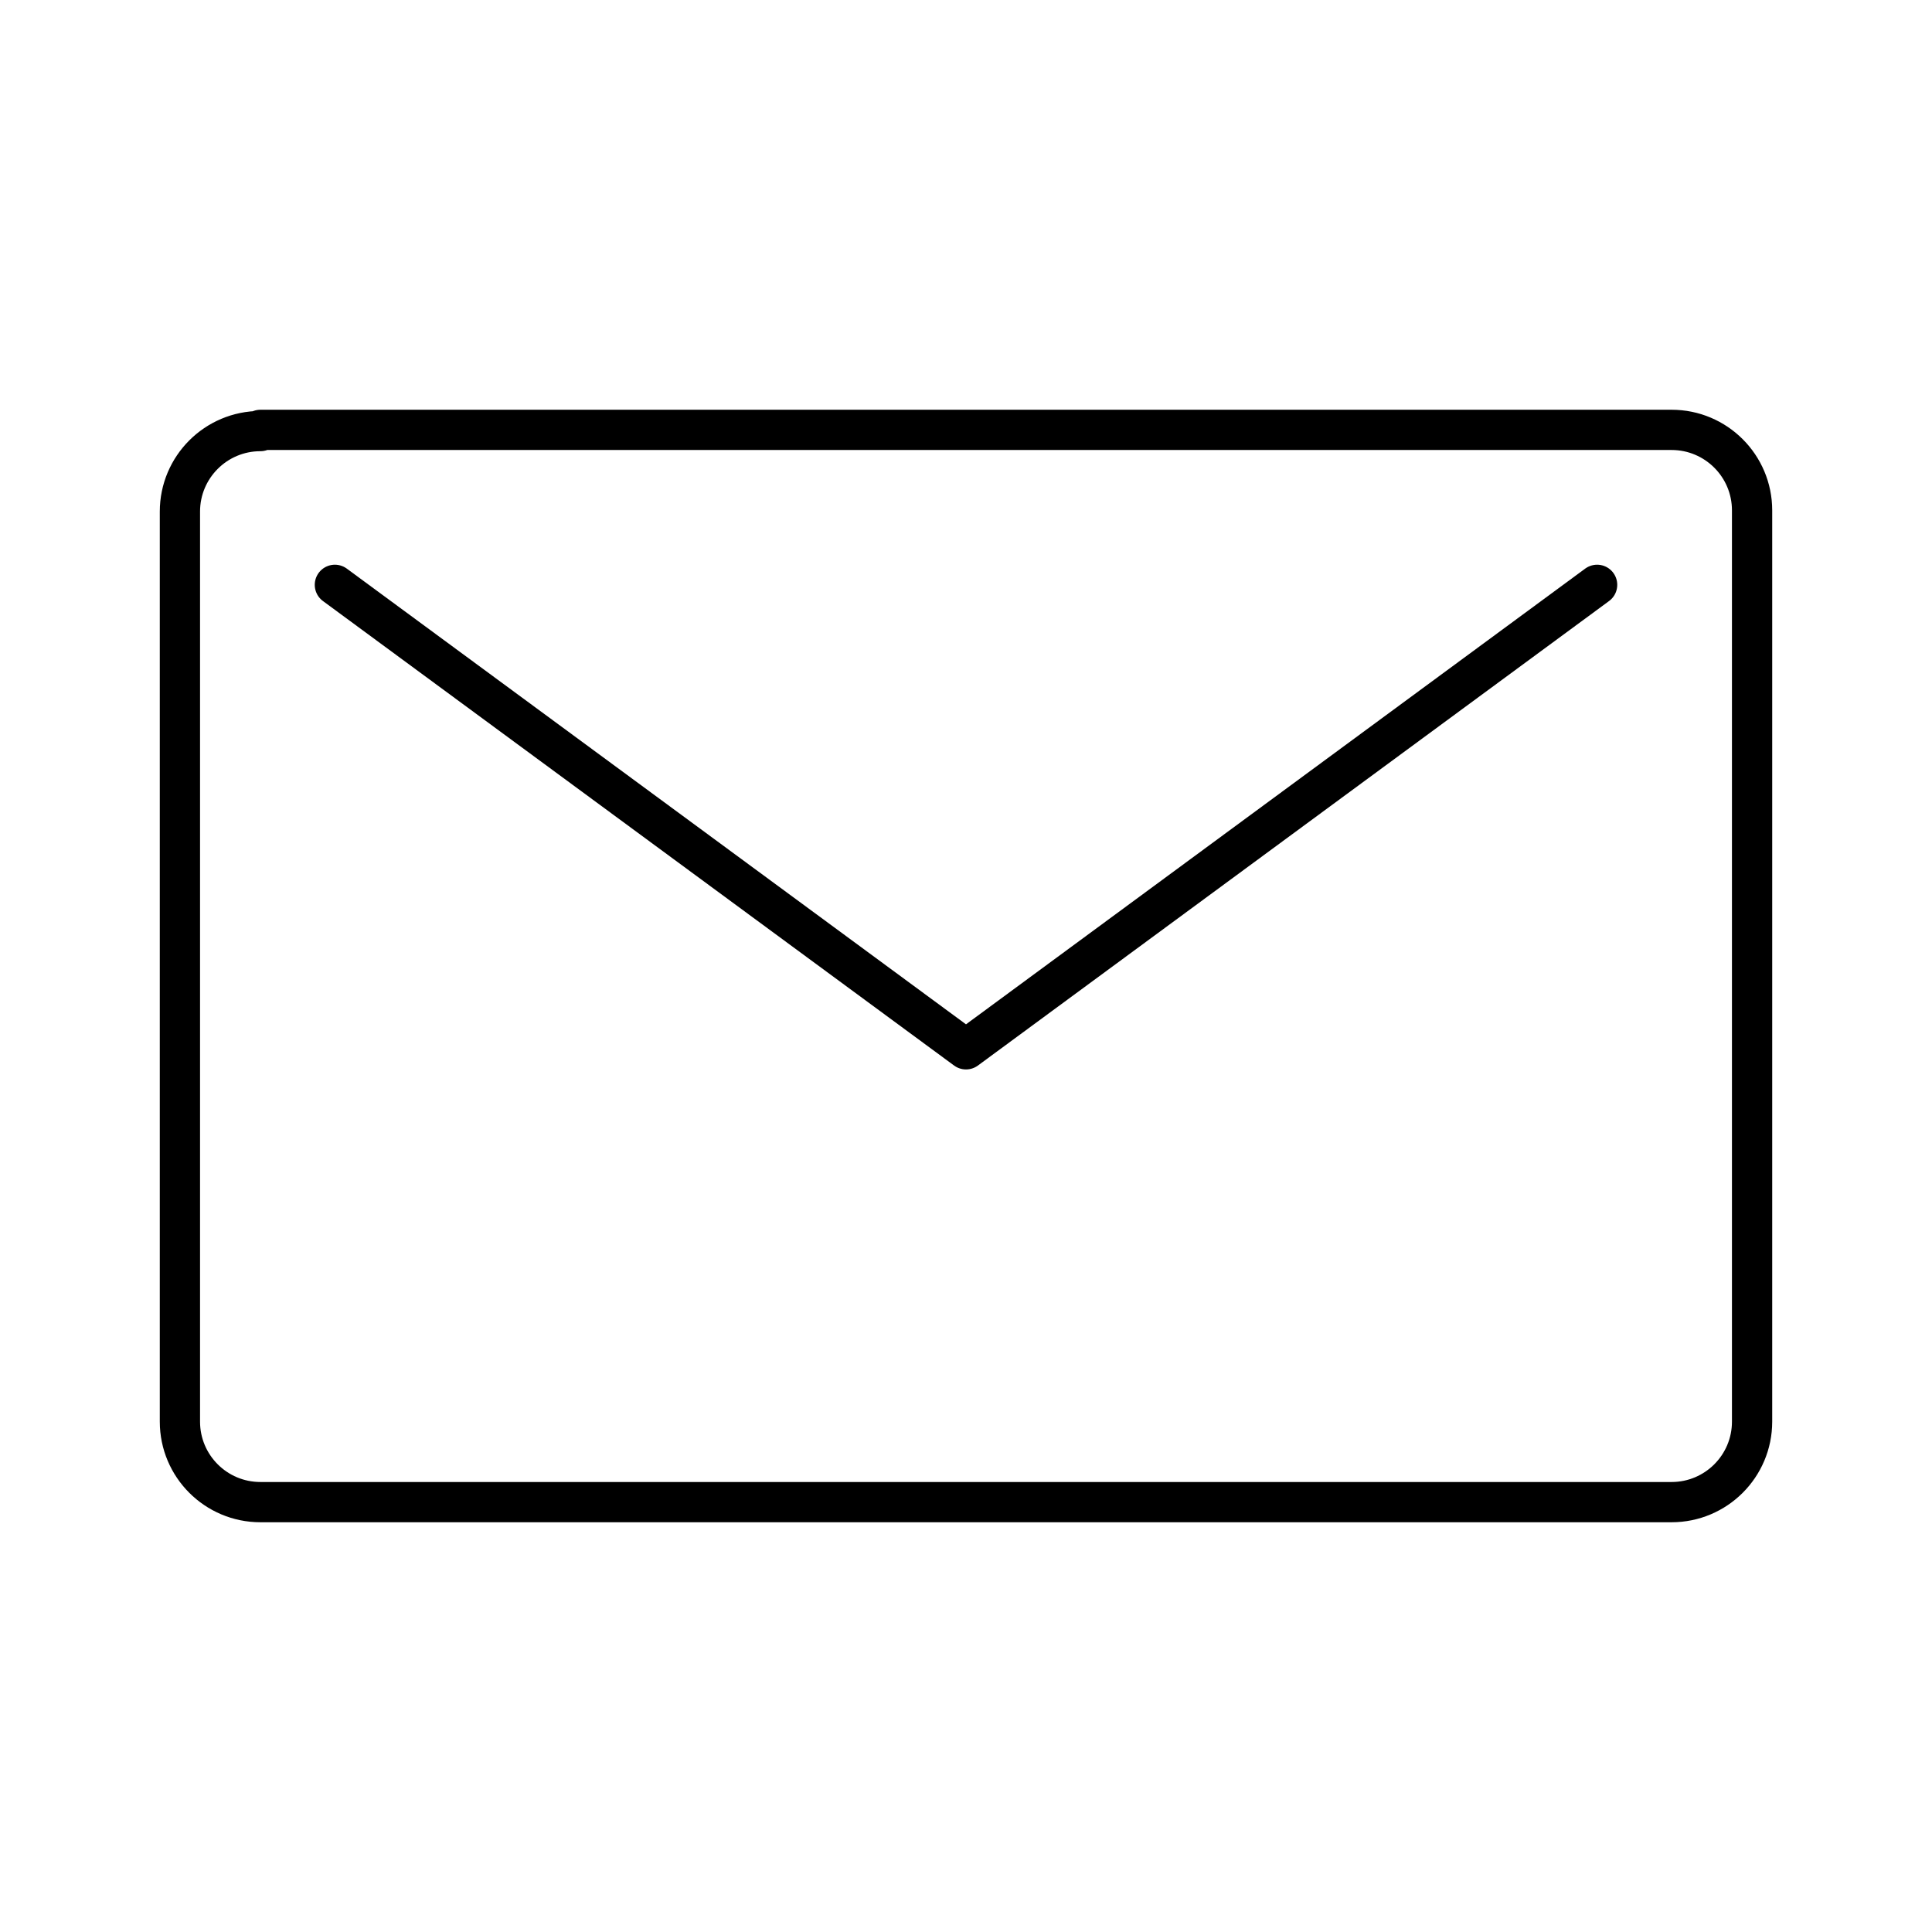
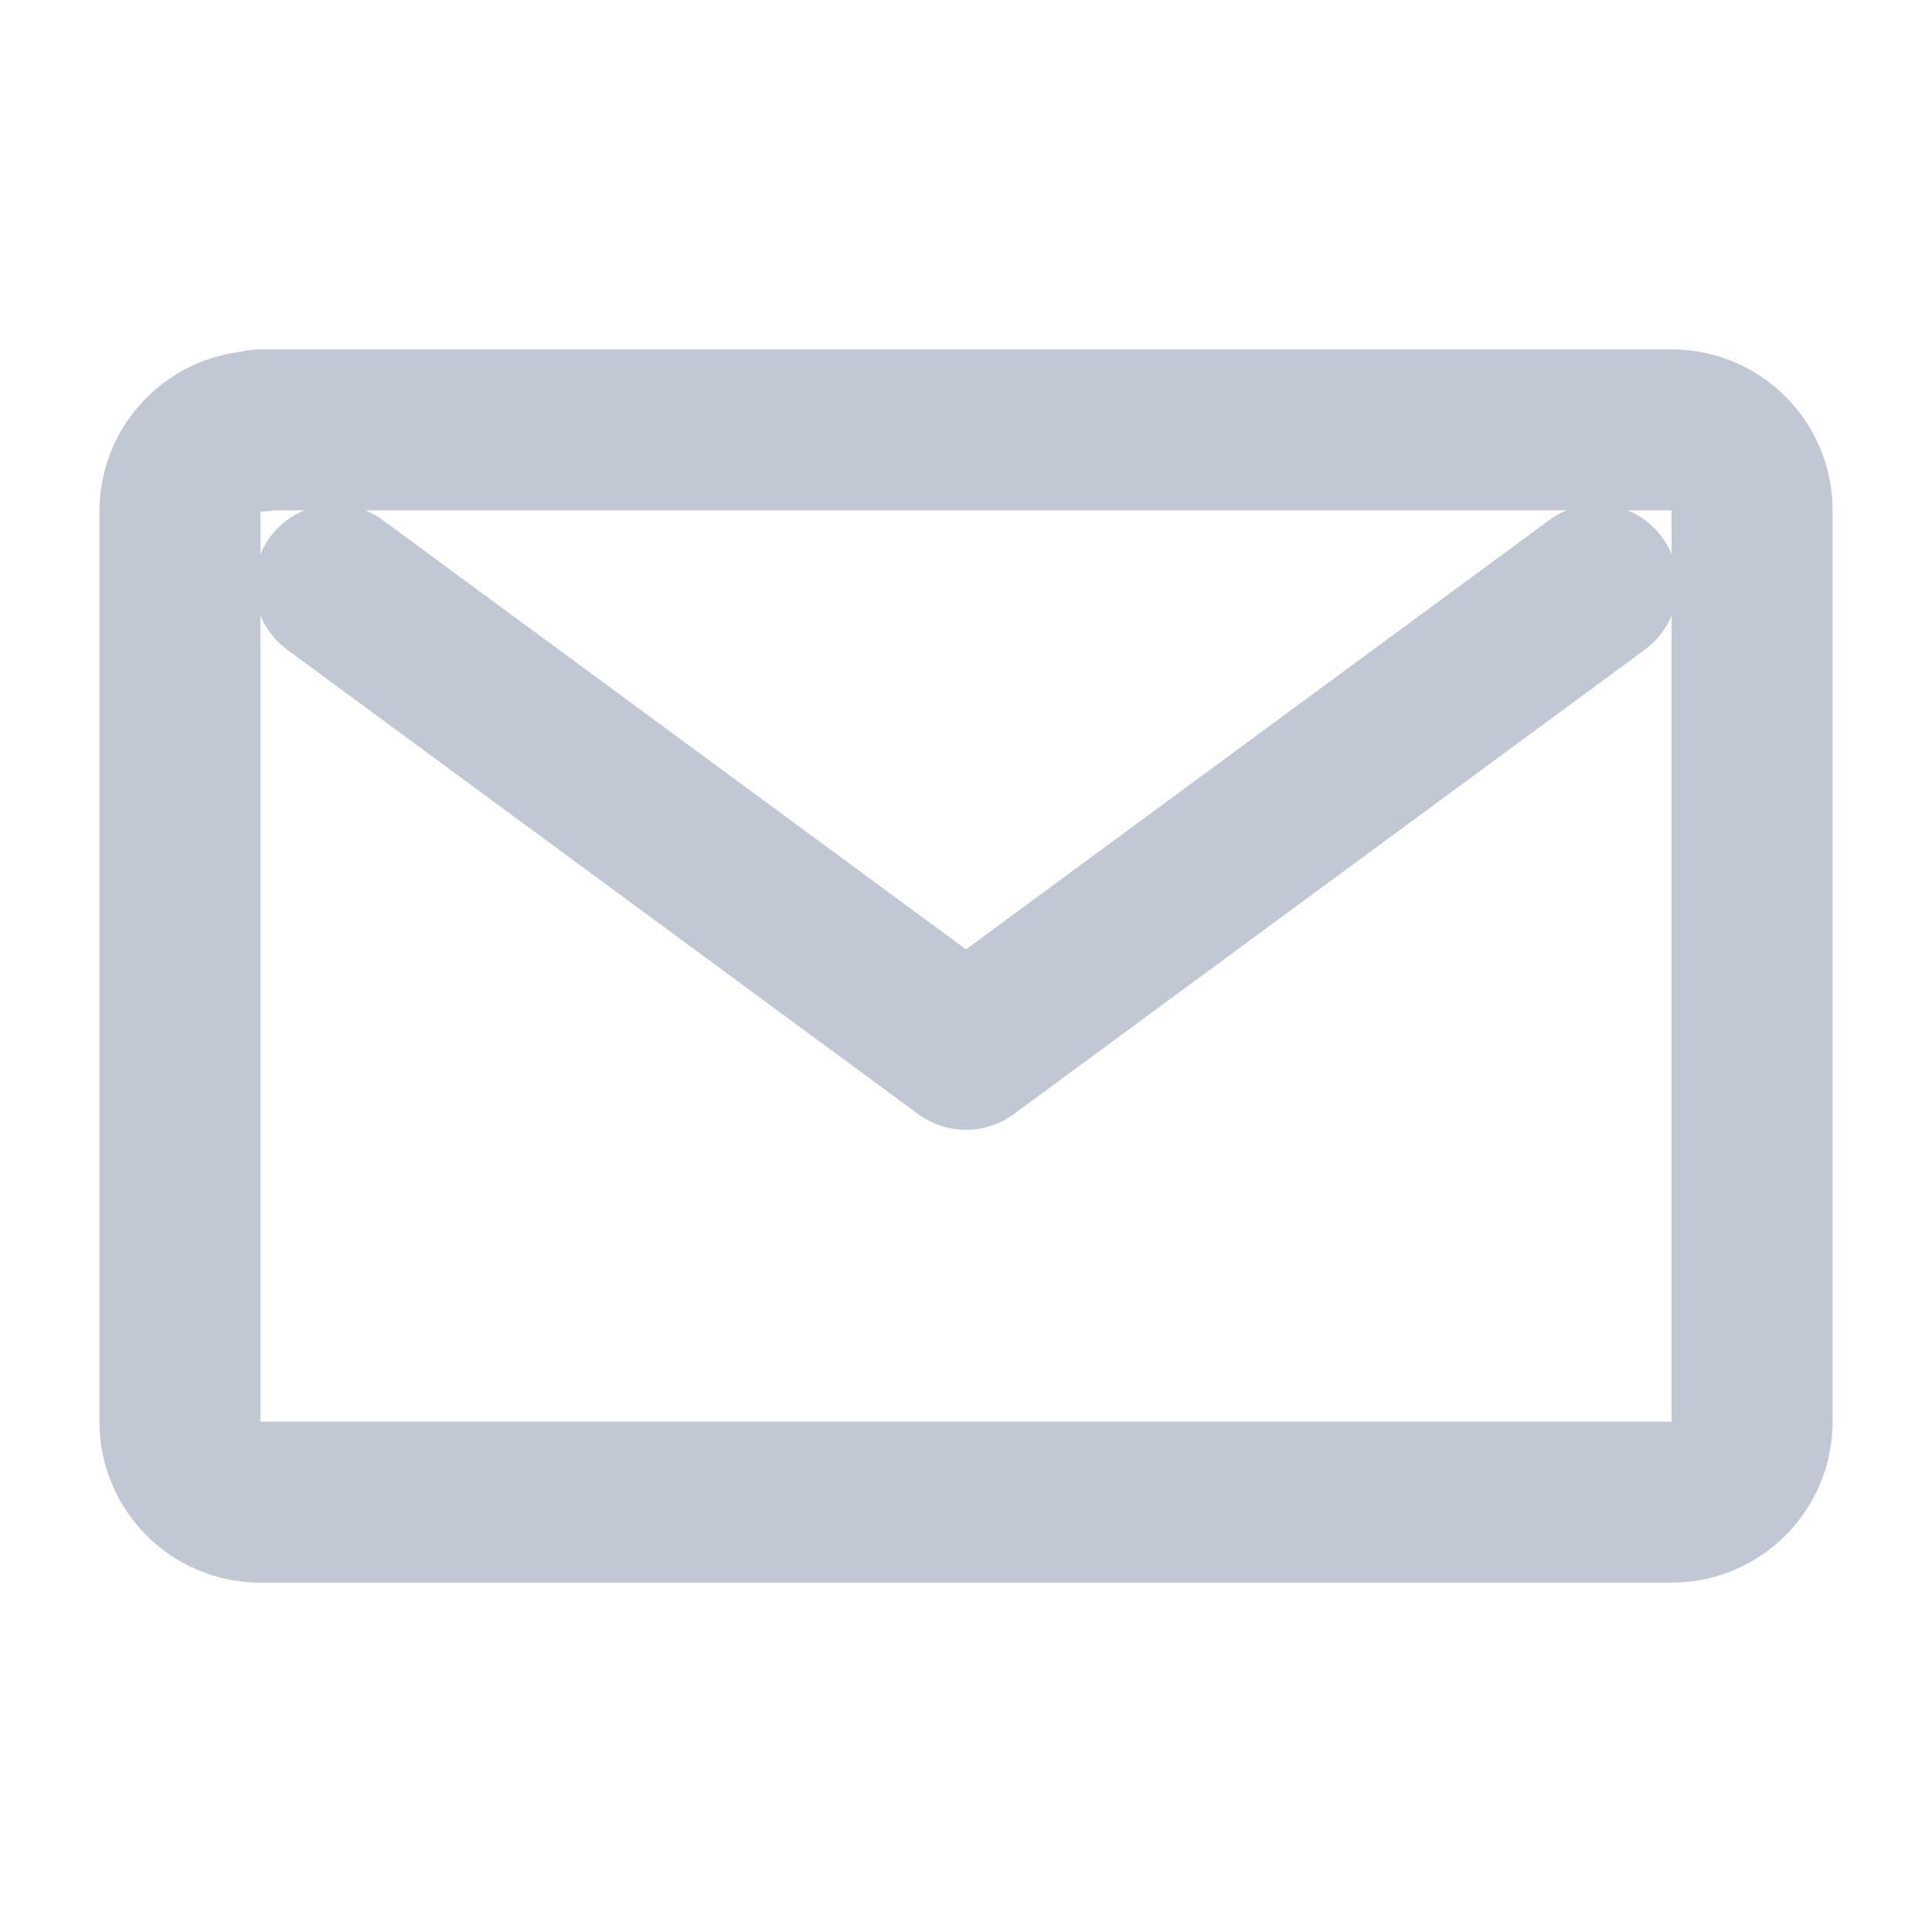
<svg xmlns="http://www.w3.org/2000/svg" width="800px" height="800px" viewBox="0 0 48 48" id="Layer_2" data-name="Layer 2">
  <defs>
-     <style>.cls-1{fill:none;stroke:#000000;stroke-linecap:round;stroke-linejoin:round;}</style>
+     <style>.cls-1{fill:none;;stroke-linecap:round;stroke-linejoin:round;}</style>
  </defs>
-   <path class="cls-1" d="M6.47,10.71a2,2,0,0,0-2,2h0V35.32a2,2,0,0,0,2,2H41.53a2,2,0,0,0,2-2h0V12.68a2,2,0,0,0-2-2H6.47Zm33.21,3.82L24,26.07,8.32,14.53" />
+   <path class="cls-1" stroke="#C1C7D3" stroke-width="4" d="M6.47,10.71a2,2,0,0,0-2,2h0V35.32a2,2,0,0,0,2,2H41.53a2,2,0,0,0,2-2h0V12.68a2,2,0,0,0-2-2H6.47Zm33.21,3.82L24,26.07,8.32,14.53" />
</svg>
